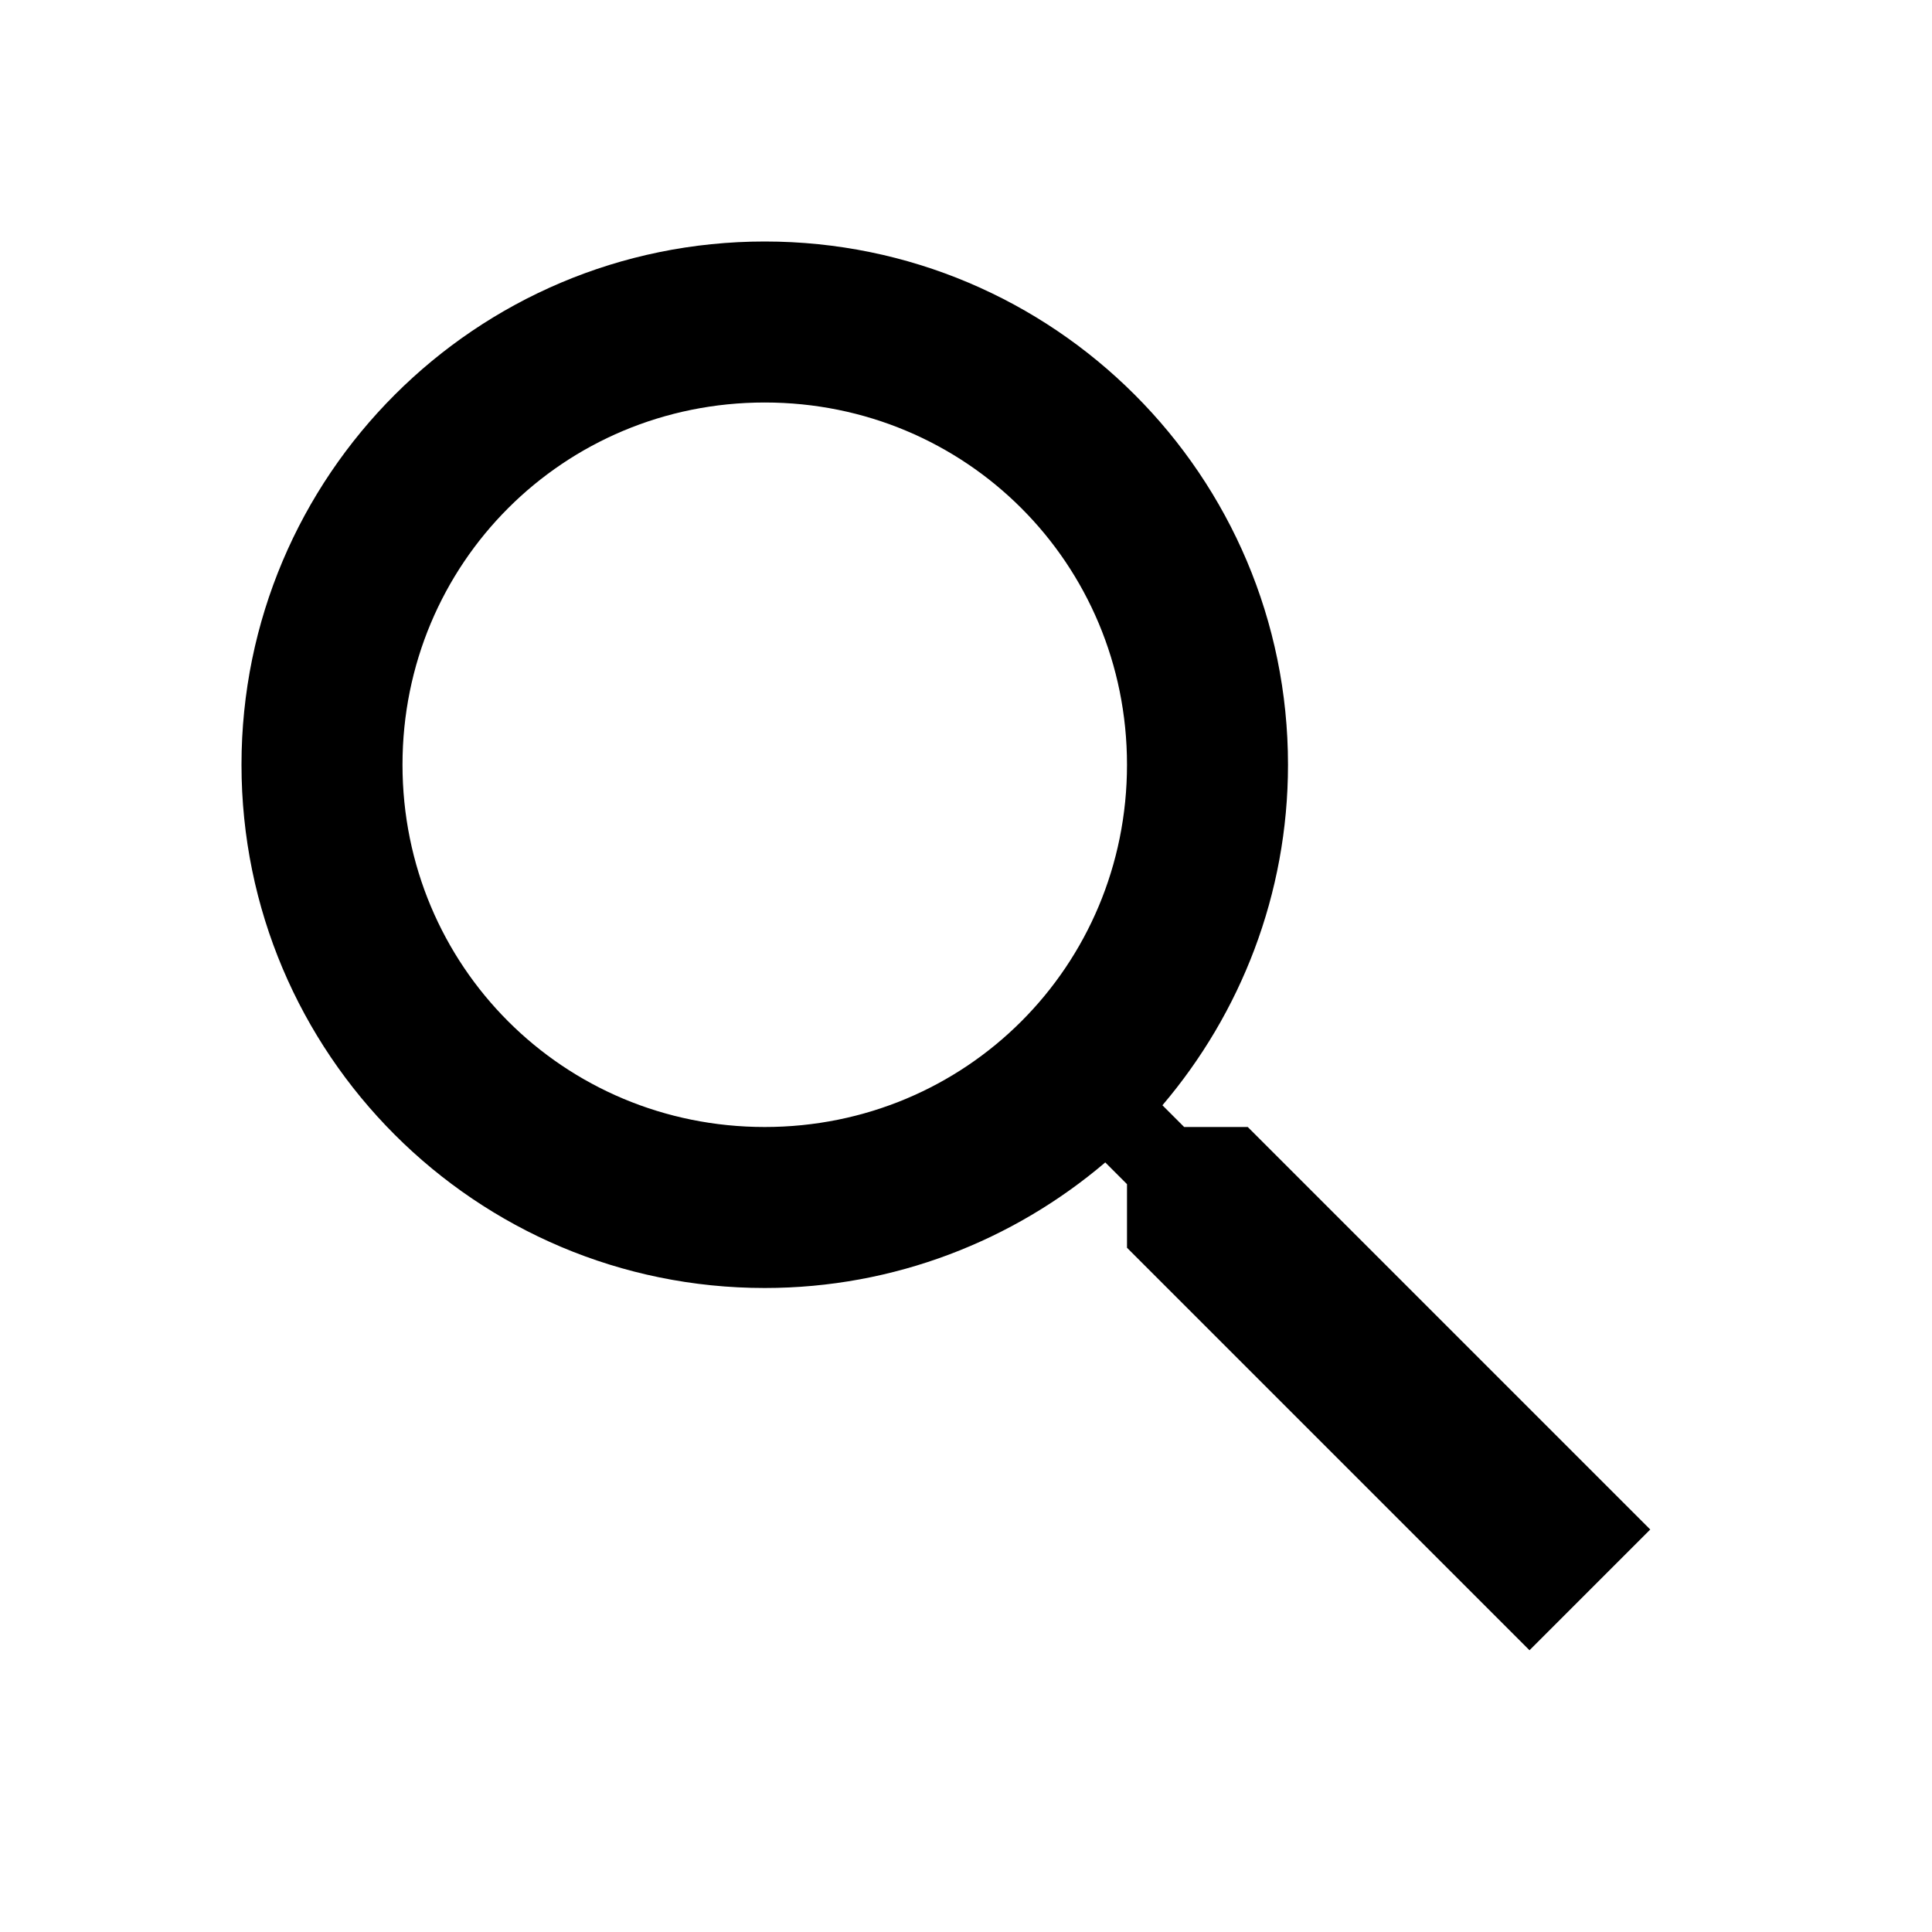
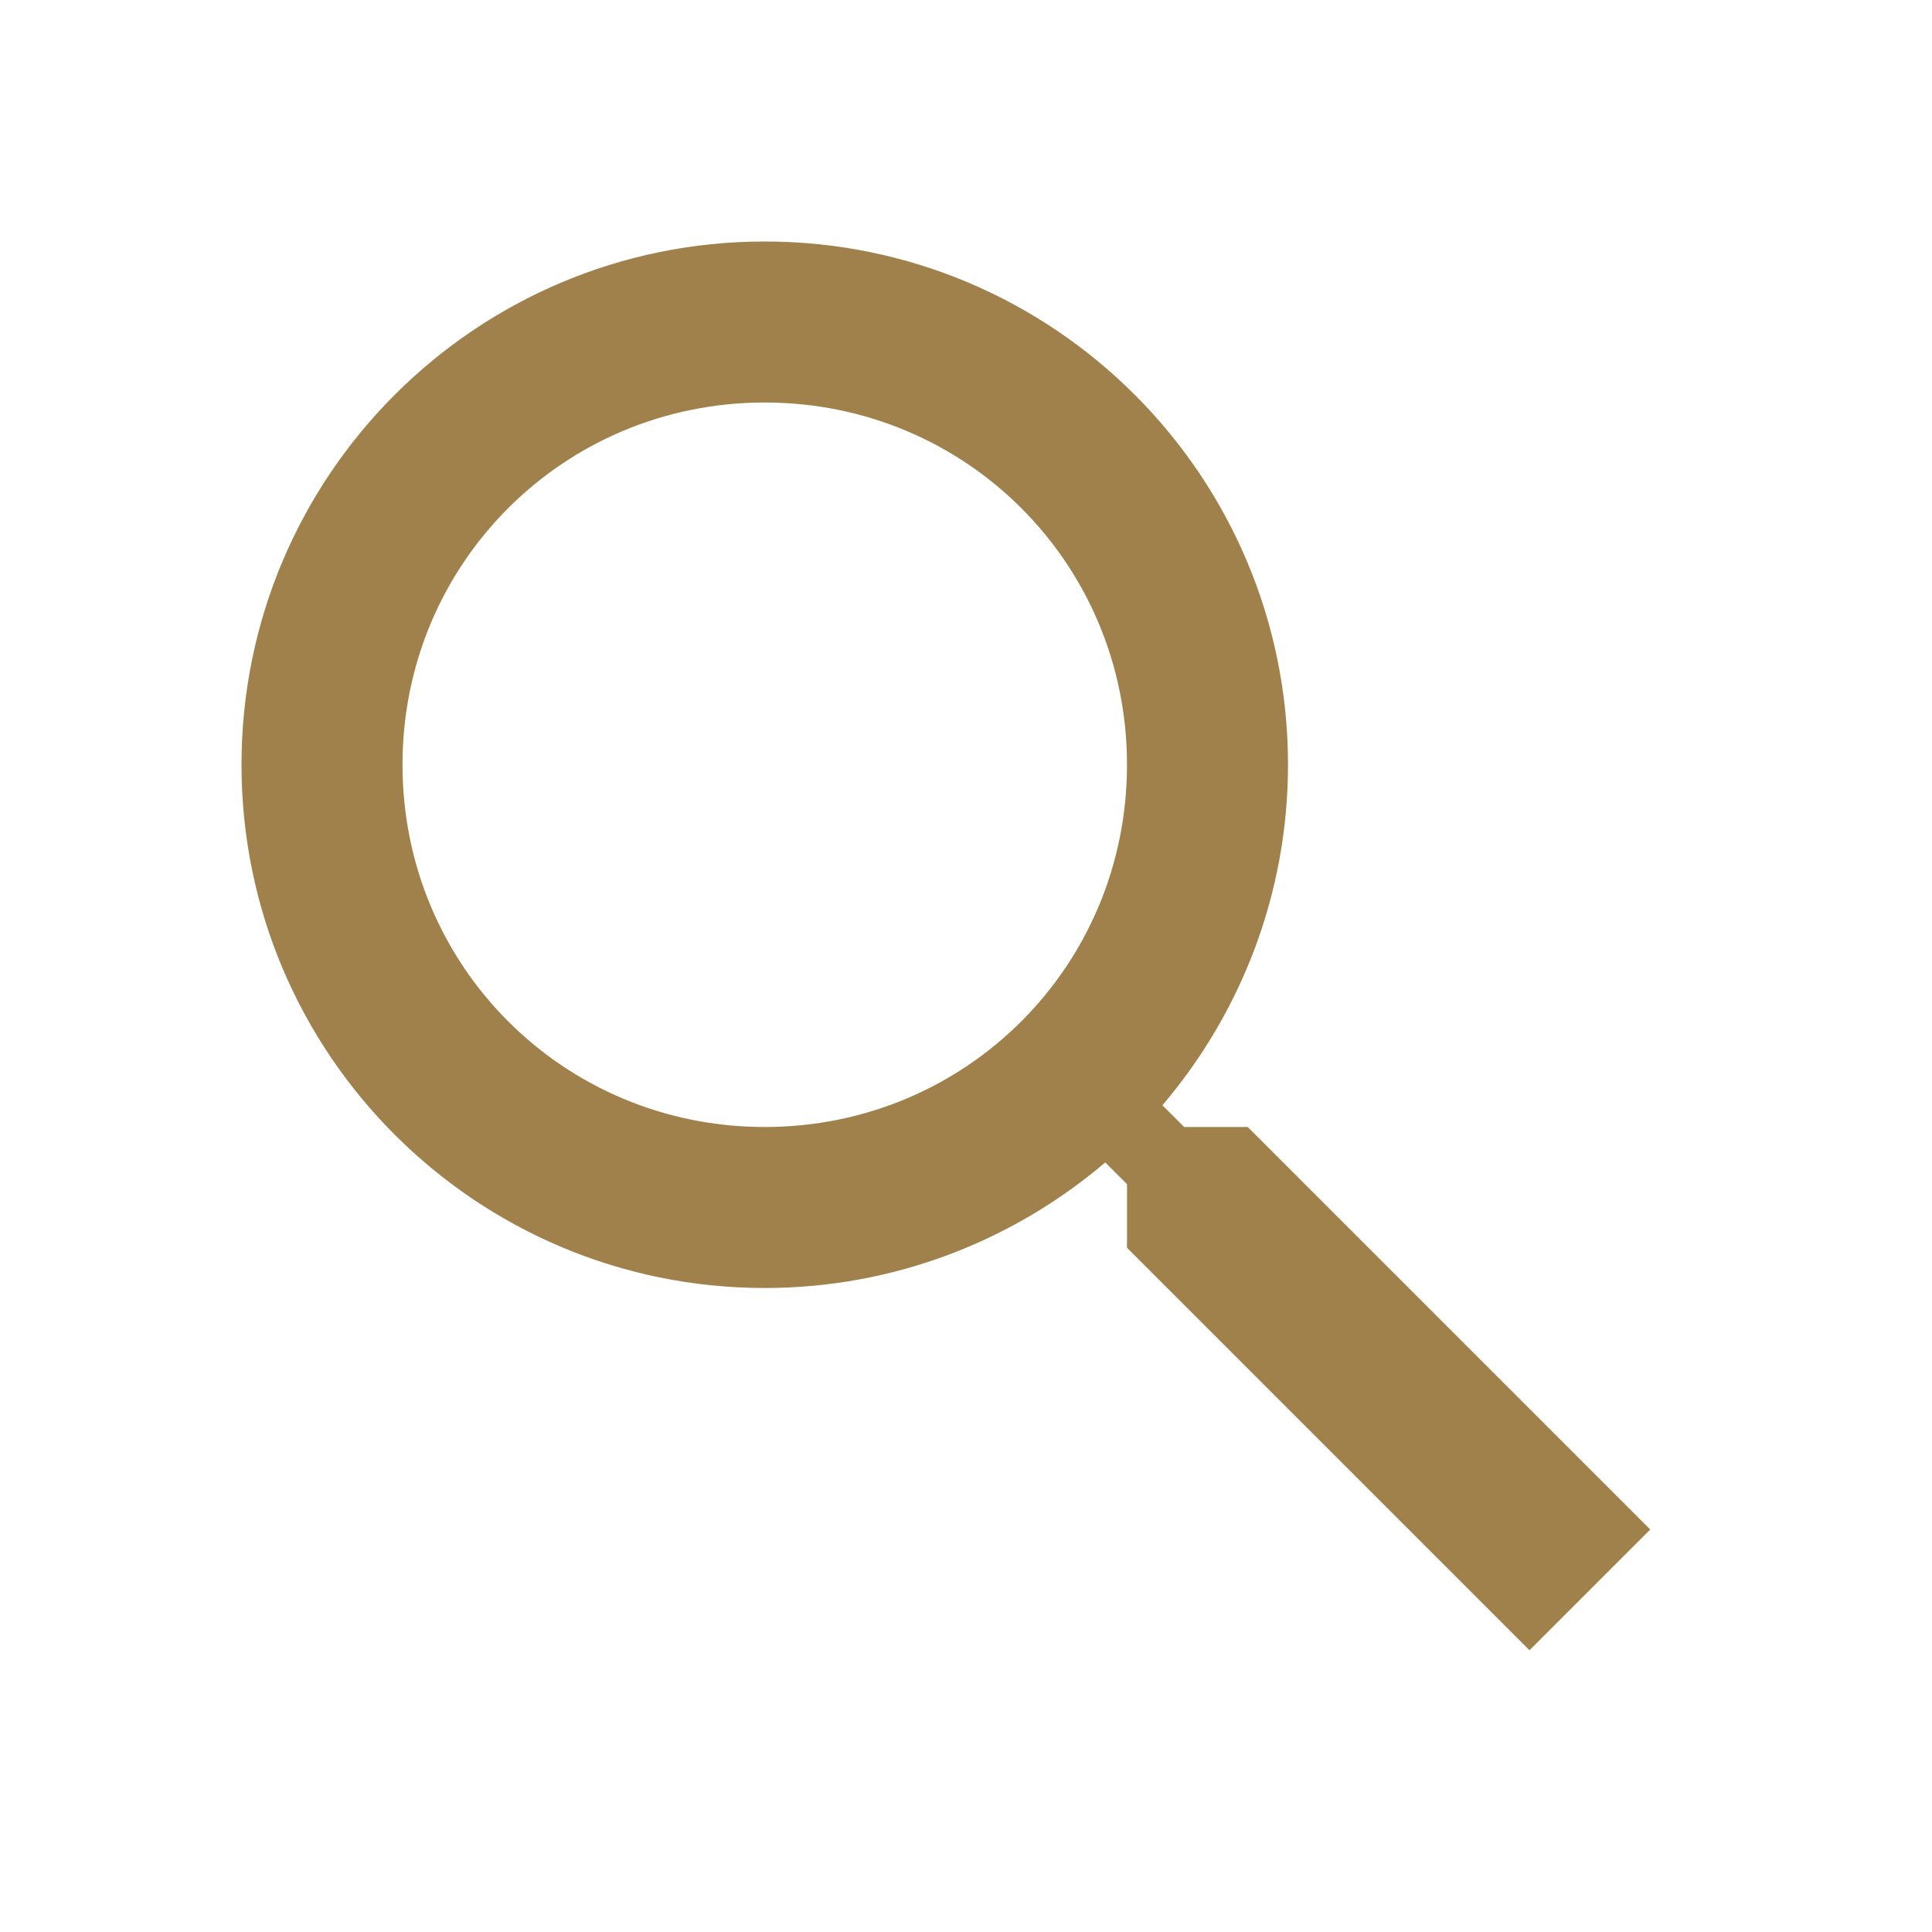
- <svg xmlns="http://www.w3.org/2000/svg" viewBox="0 0 24 24">
+ <svg xmlns="http://www.w3.org/2000/svg" fill="#a0814b" viewBox="0 0 24 24">
  <path d="M9.5,3A6.5,6.5 0 0,1 16,9.5C16,11.11 15.41,12.59 14.44,13.73L14.71,14H15.5L20.5,19L19,20.5L14,15.5V14.71L13.73,14.44C12.59,15.41 11.11,16 9.5,16A6.5,6.5 0 0,1 3,9.5A6.5,6.5 0 0,1 9.5,3M9.5,5C7,5 5,7 5,9.5C5,12 7,14 9.5,14C12,14 14,12 14,9.5C14,7 12,5 9.5,5Z" />
</svg>
